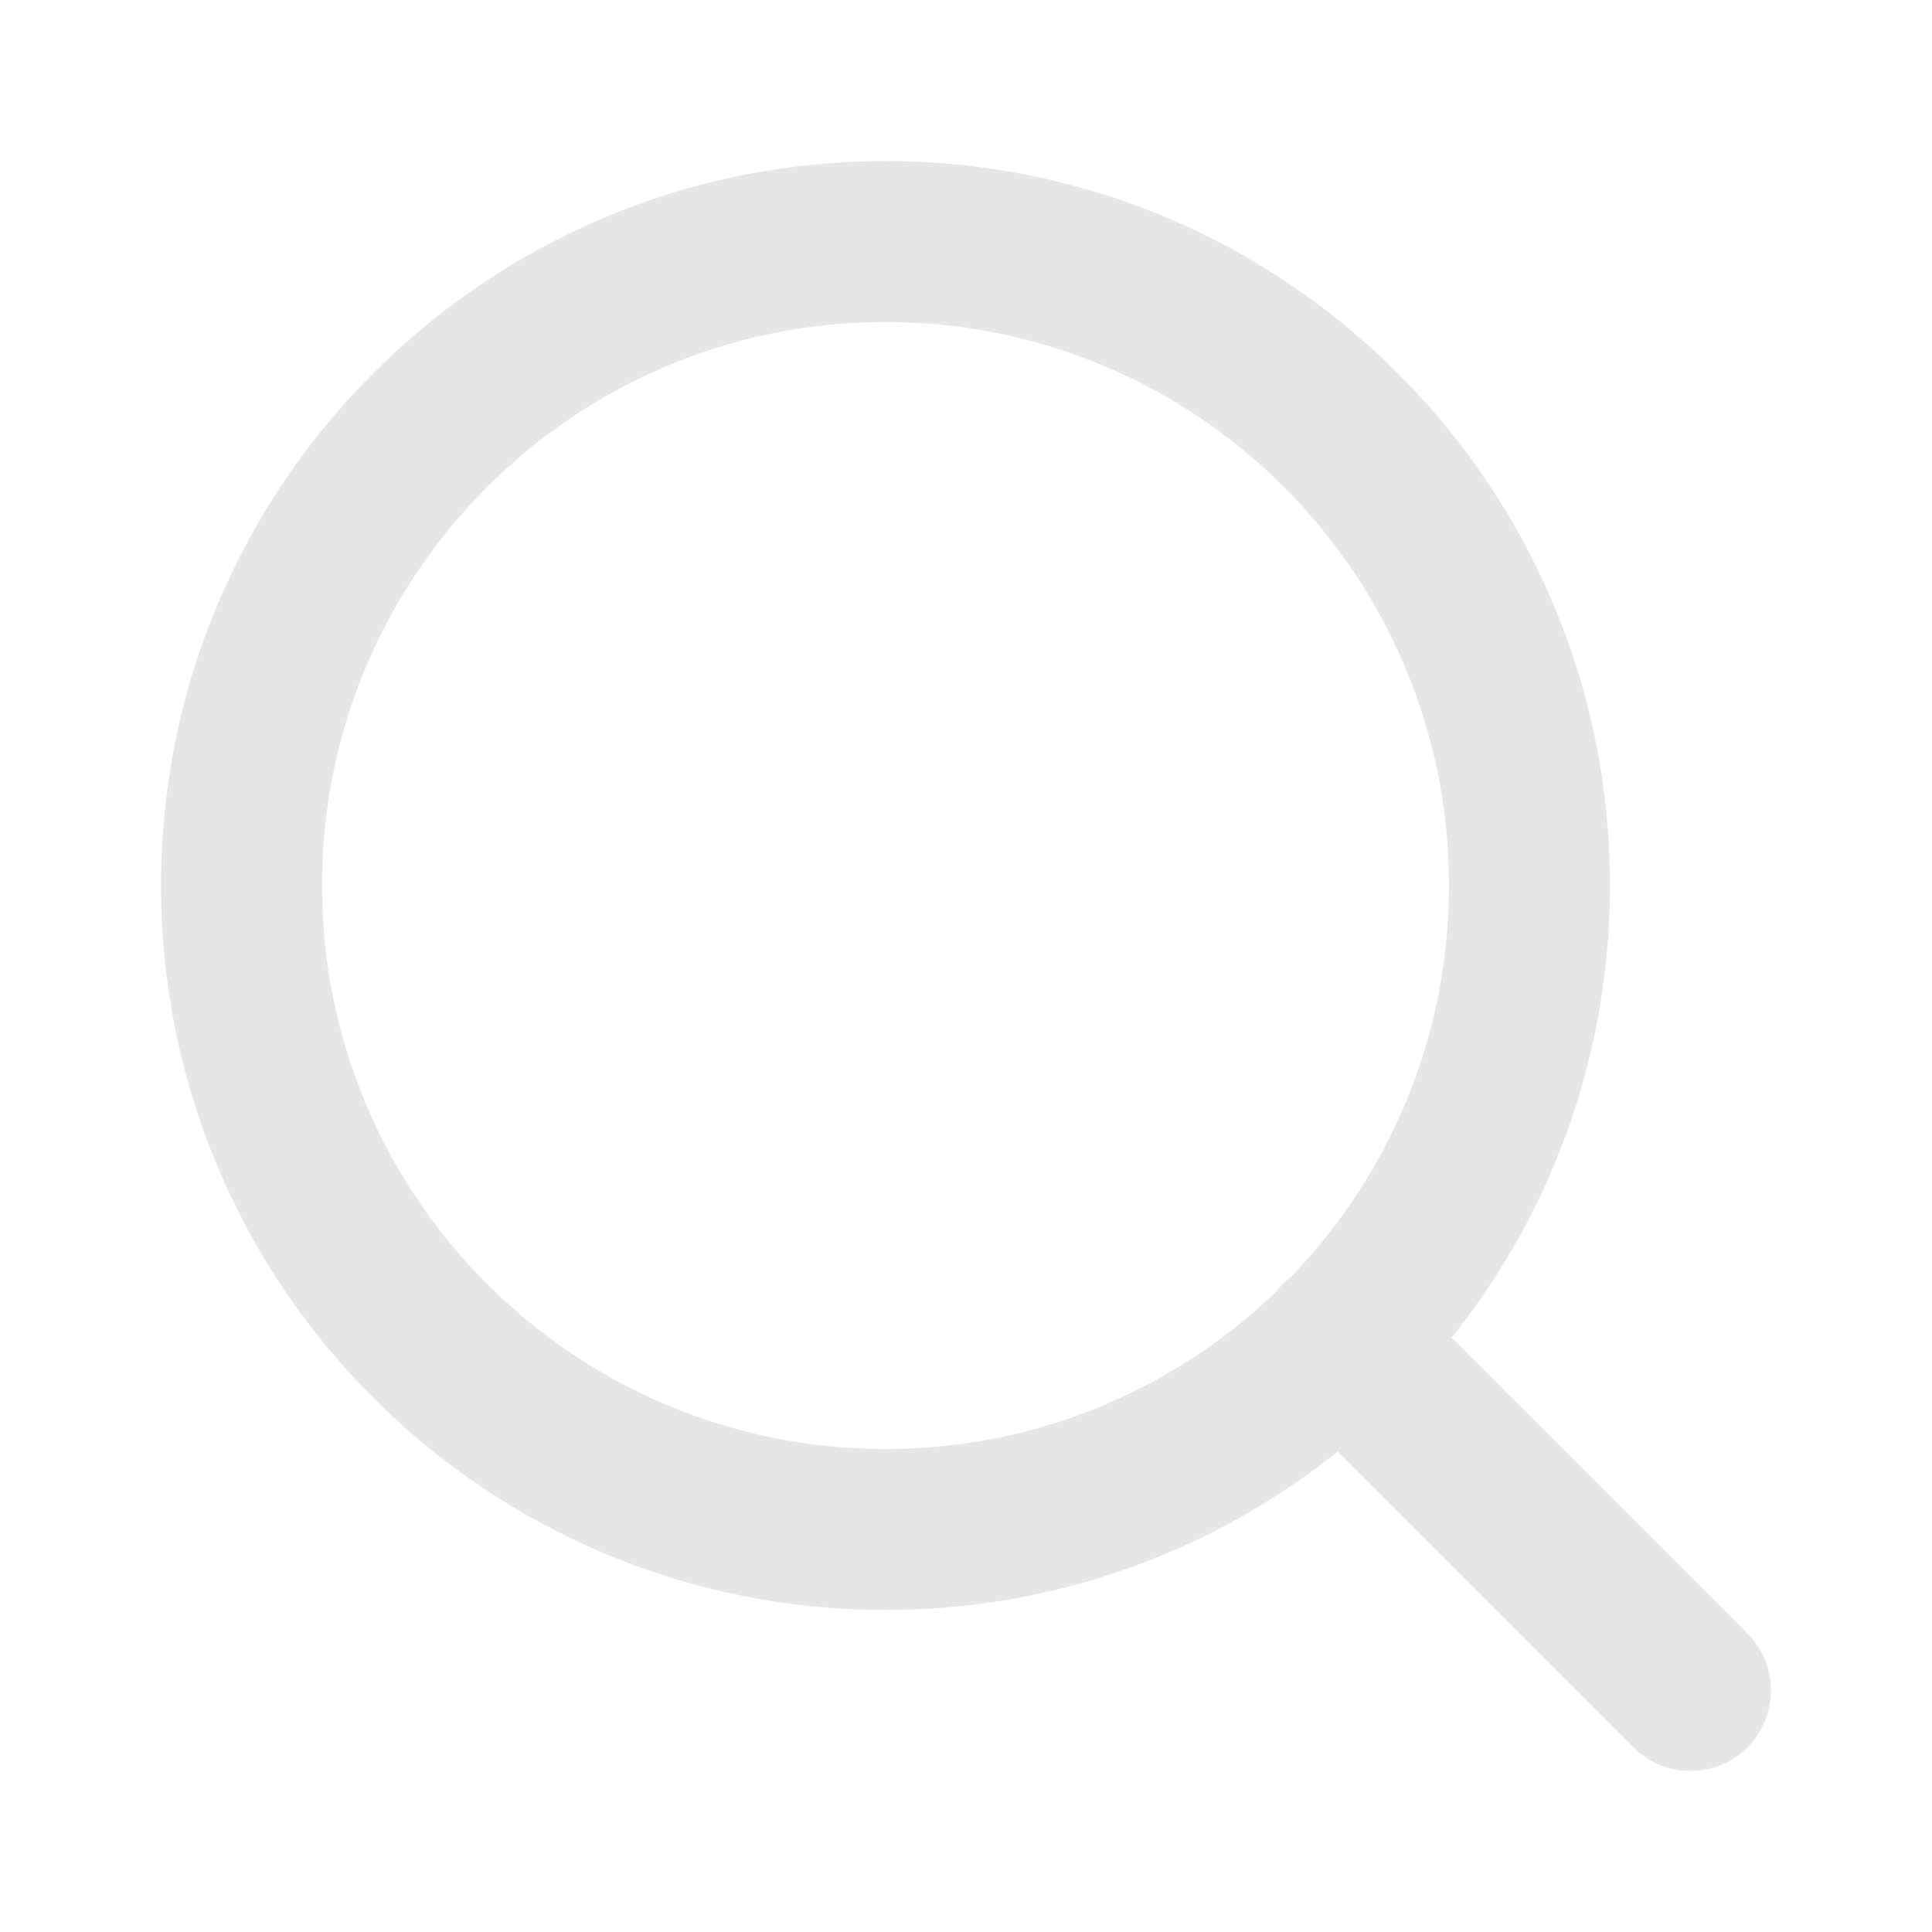
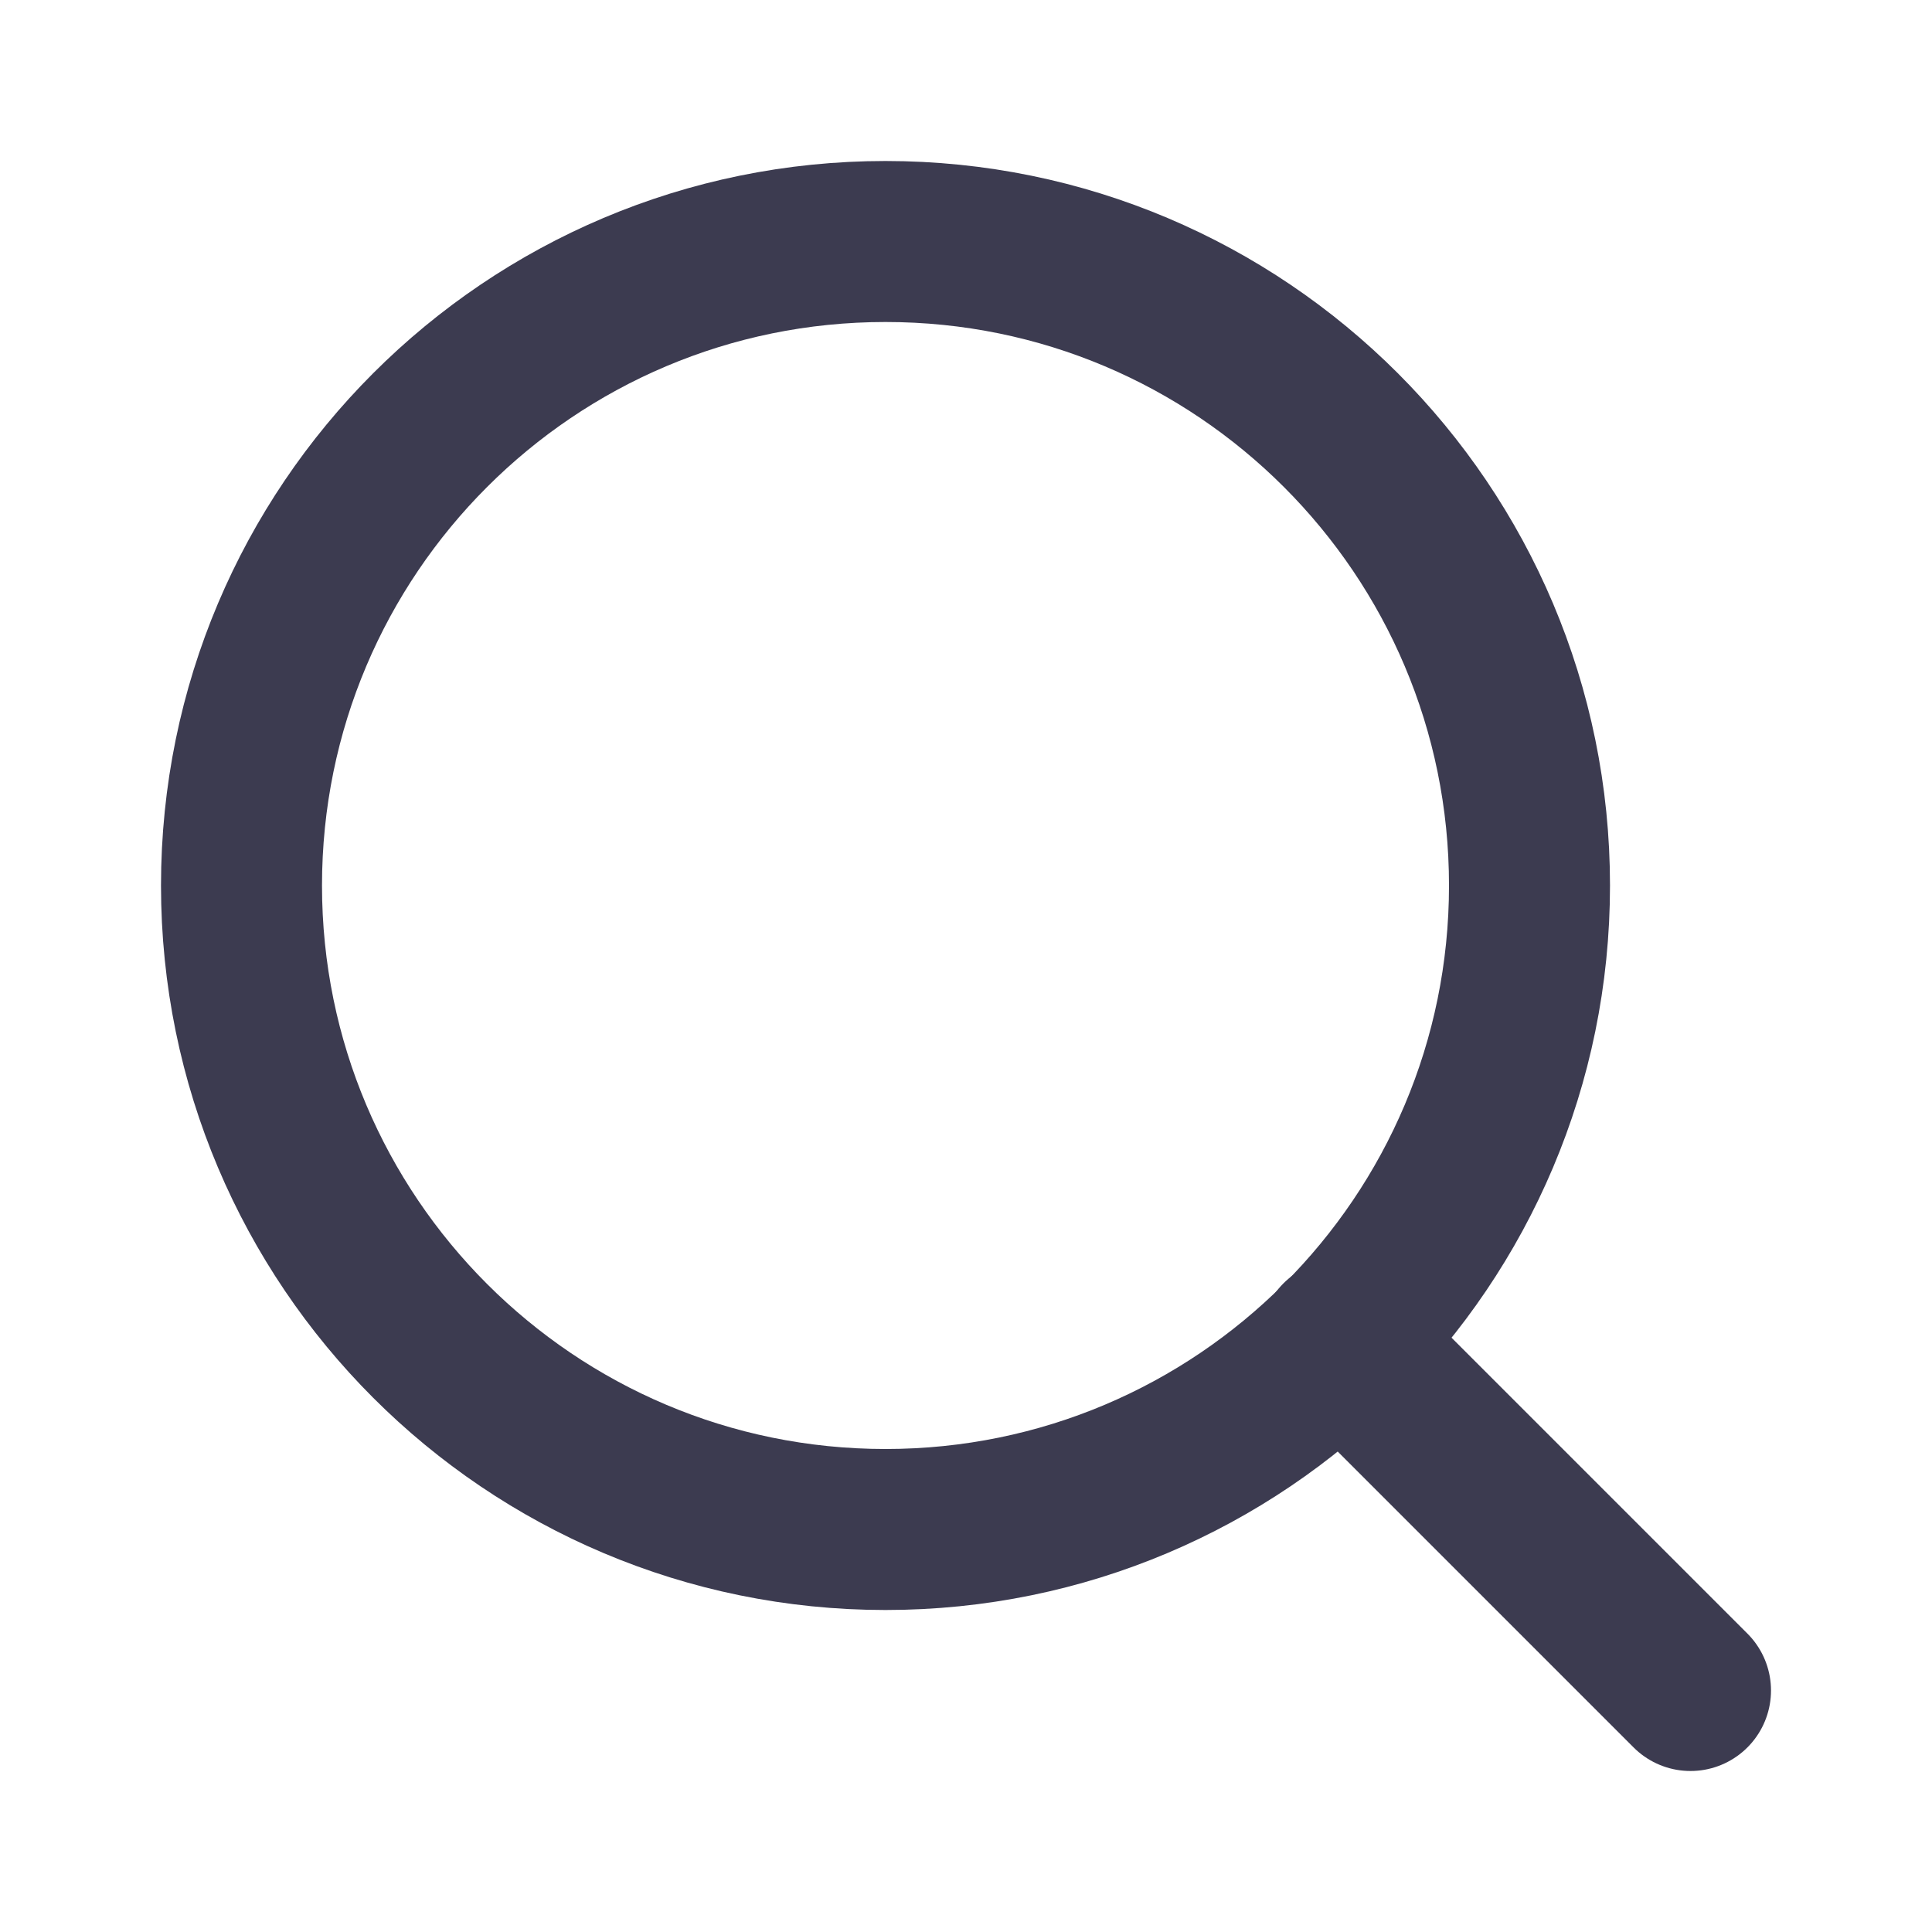
- <svg xmlns="http://www.w3.org/2000/svg" color="#E7E7E7" width="24" height="24" viewBox="0 0 24 24" fill="none" stroke="currentColor" stroke-width="2" stroke-linecap="round" stroke-linejoin="round" class="feather feather-search">
+ <svg xmlns="http://www.w3.org/2000/svg" color="#3C3B50" width="24" height="24" viewBox="0 0 24 24" fill="none" stroke="currentColor" stroke-width="2" stroke-linecap="round" stroke-linejoin="round" class="feather feather-search">
  <circle cx="11" cy="11" r="8" />
  <line x1="21" y1="21" x2="16.65" y2="16.65" />
</svg>
